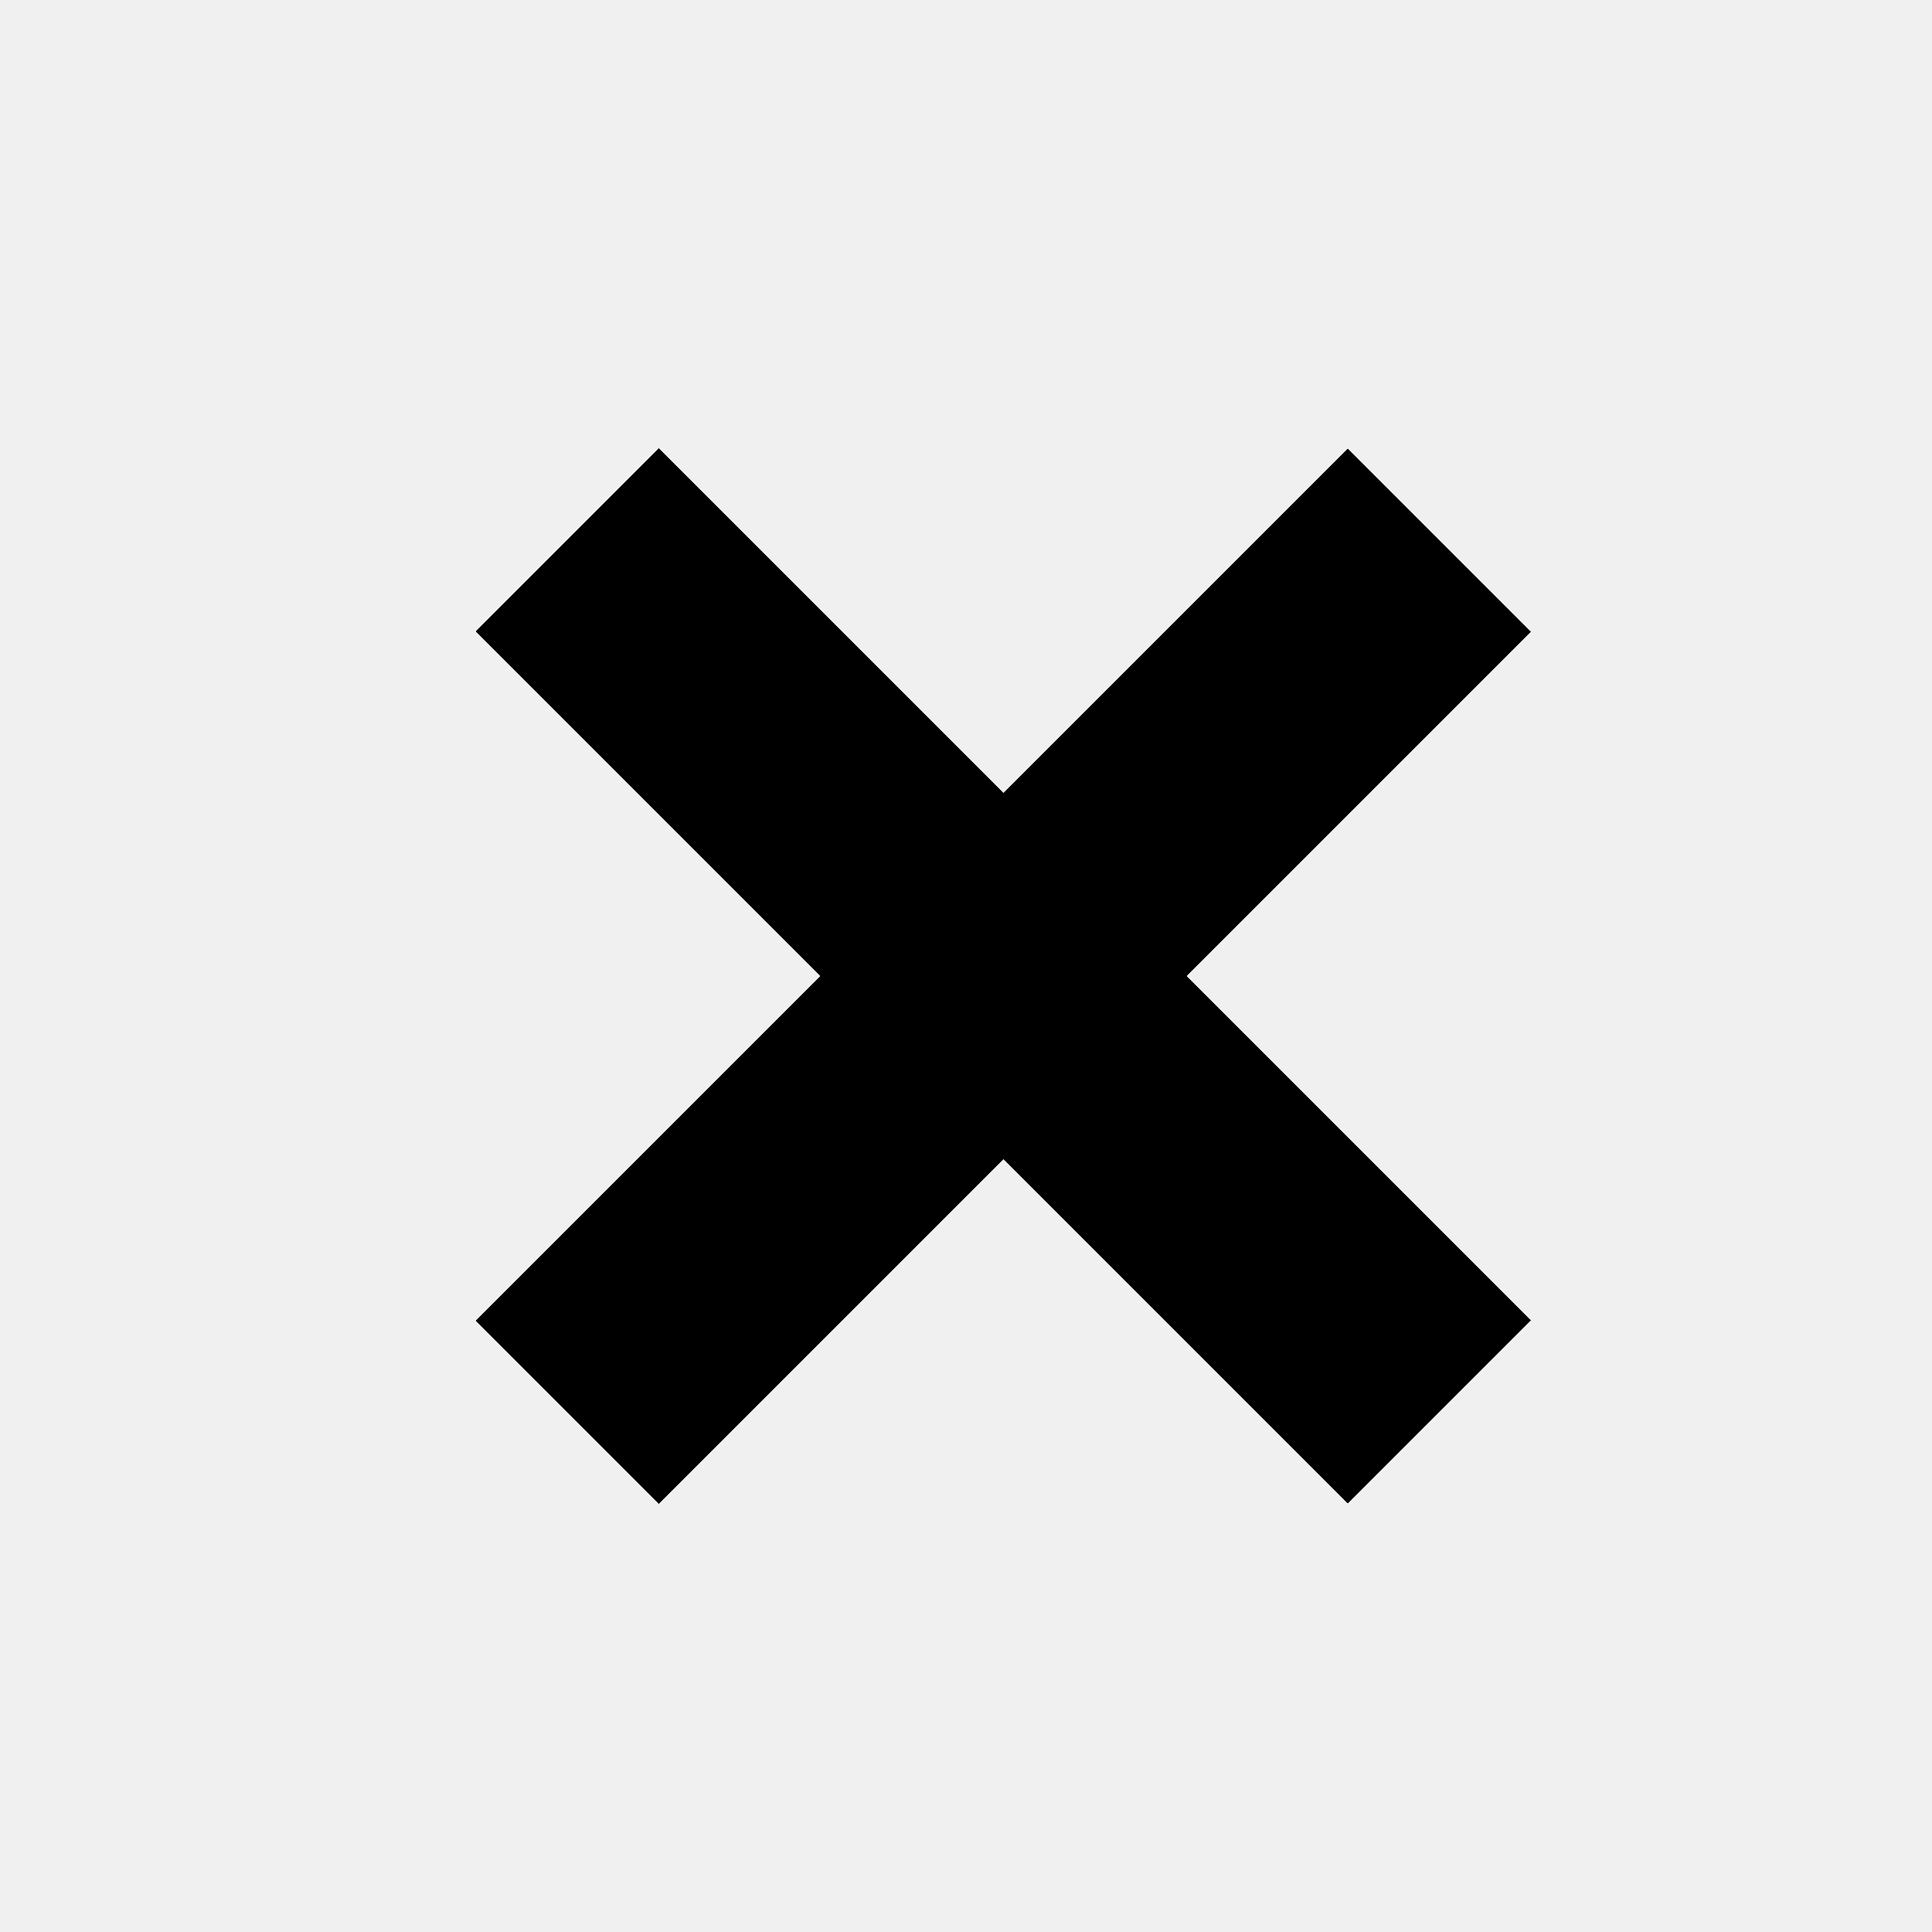
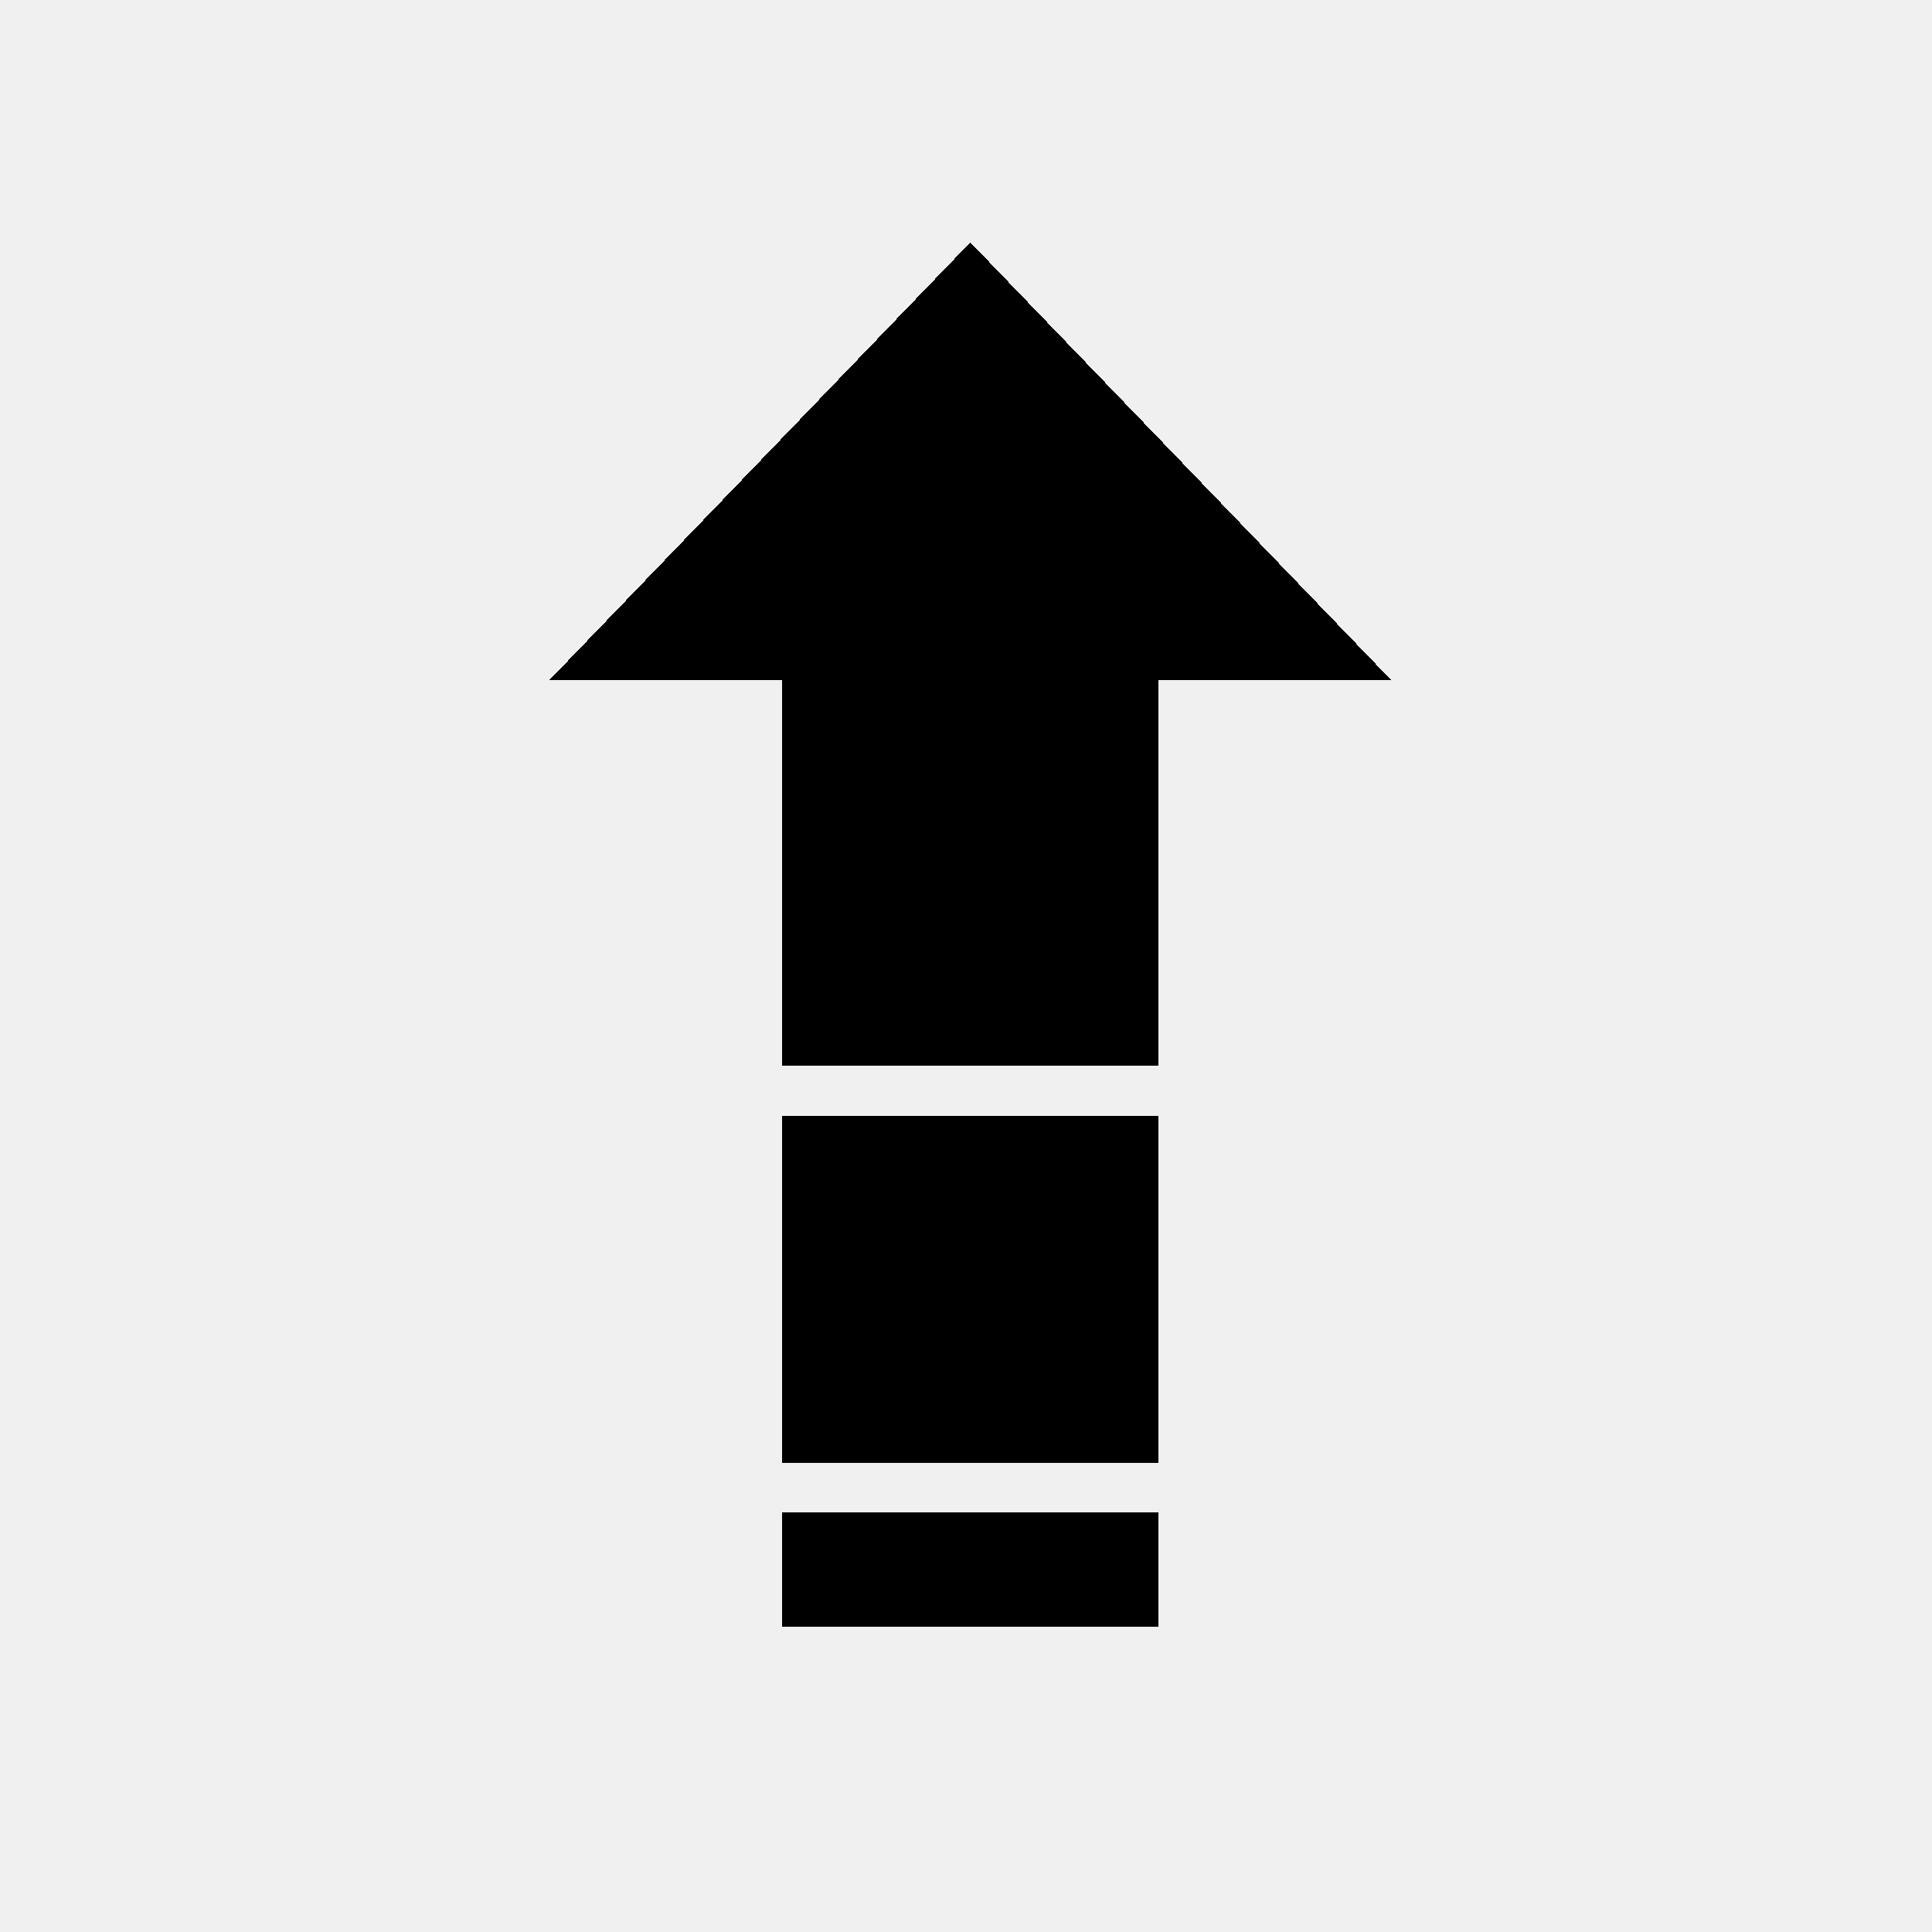
<svg xmlns="http://www.w3.org/2000/svg" width="60" height="60" viewBox="0 0 60 60" id="svg4786" version="1.1" shape-rendering="crispEdges">
  <defs id="defs4788" />
  <g id="layer1" transform="translate(0,-992.3622)" style="display:none">
    <path style="color:#000000;display:inline;overflow:visible;visibility:visible;opacity:1;fill:#000000;fill-opacity:1;fill-rule:nonzero;stroke:none;stroke-width:40;stroke-linecap:butt;stroke-linejoin:miter;stroke-miterlimit:4;stroke-dasharray:none;stroke-dashoffset:0;stroke-opacity:1;marker:none;enable-background:accumulate" d="m 41.701,1028.421 6.879,12.811 -12.539,-7.362 m -1.35,-1.402 -25.028,-26 5.661,-5.449 25.028,26" id="rect5334" />
  </g>
  <g id="layer2" style="display:none">
    <rect style="color:#000000;display:inline;overflow:visible;visibility:visible;opacity:1;fill:#000000;fill-opacity:1;fill-rule:nonzero;stroke:none;stroke-width:40;stroke-linecap:butt;stroke-linejoin:miter;stroke-miterlimit:4;stroke-dasharray:none;stroke-dashoffset:0;stroke-opacity:1;marker:none;enable-background:accumulate" id="rect5338" width="12.352" height="39.527" x="-5.339" y="22.244" ry="4.035" transform="matrix(0.7193445,-0.6946535,0.6946535,0.7193445,0,0)" />
    <rect style="color:#000000;display:inline;overflow:visible;visibility:visible;opacity:1;fill:#ffffff;fill-opacity:1;fill-rule:nonzero;stroke:none;stroke-width:40;stroke-linecap:butt;stroke-linejoin:miter;stroke-miterlimit:4;stroke-dasharray:none;stroke-dashoffset:0;stroke-opacity:1;marker:none;enable-background:accumulate" id="rect5340" width="24.046" height="2.635" x="-12.553" y="52.005" ry="0" transform="matrix(0.7193445,-0.6946535,0.6946535,0.7193445,0,0)" />
    <rect style="color:#000000;display:inline;overflow:visible;visibility:visible;opacity:1;fill:#ffffff;fill-opacity:1;fill-rule:nonzero;stroke:none;stroke-width:40;stroke-linecap:butt;stroke-linejoin:miter;stroke-miterlimit:4;stroke-dasharray:none;stroke-dashoffset:0;stroke-opacity:1;marker:none;enable-background:accumulate" id="rect5340-6" width="24.046" height="2.635" x="-12.635" y="24.797" ry="0" transform="matrix(0.7193445,-0.6946535,0.6946535,0.7193445,0,0)" />
  </g>
  <g id="layer3" style="display:none">
    <text xml:space="preserve" style="font-style:normal;font-variant:normal;font-weight:normal;font-stretch:normal;font-size:42.477px;line-height:125%;font-family:Arial;-inkscape-font-specification:Arial;letter-spacing:0px;word-spacing:0px;fill:#000000;fill-opacity:1;stroke:none;stroke-width:1px;stroke-linecap:butt;stroke-linejoin:miter;stroke-opacity:1" x="14.631" y="43.839" id="text5358">
      <tspan id="tspan5360" x="14.631" y="43.839">A</tspan>
    </text>
  </g>
  <g id="layer4" style="display:none">
    <rect style="color:#000000;display:inline;overflow:visible;visibility:visible;opacity:1;fill:#000000;fill-opacity:1;fill-rule:nonzero;stroke:none;stroke-width:40;stroke-linecap:butt;stroke-linejoin:miter;stroke-miterlimit:4;stroke-dasharray:none;stroke-dashoffset:0;stroke-opacity:1;marker:none;enable-background:accumulate" id="rect5365" width="34.777" height="21.872" x="12.299" y="19.378" ry="3.208" />
    <rect style="color:#000000;display:inline;overflow:visible;visibility:visible;opacity:1;fill:#000000;fill-opacity:1;fill-rule:nonzero;stroke:none;stroke-width:40;stroke-linecap:butt;stroke-linejoin:miter;stroke-miterlimit:4;stroke-dasharray:none;stroke-dashoffset:0;stroke-opacity:1;marker:none;enable-background:accumulate" id="rect5367" width="9.843" height="4.958" x="17.403" y="16.607" ry="2.333" />
    <circle style="color:#000000;display:inline;overflow:visible;visibility:visible;opacity:1;fill:#ffffff;fill-opacity:1;fill-rule:nonzero;stroke:none;stroke-width:40;stroke-linecap:butt;stroke-linejoin:miter;stroke-miterlimit:4;stroke-dasharray:none;stroke-dashoffset:0;stroke-opacity:1;marker:none;enable-background:accumulate" id="path5369" cx="30.052" cy="30.496" r="5.723" />
  </g>
  <g id="layer5" style="display:none">
    <text xml:space="preserve" style="font-style:normal;font-variant:normal;font-weight:normal;font-stretch:normal;font-size:46.492px;line-height:125%;font-family:Arial;-inkscape-font-specification:Arial;letter-spacing:0px;word-spacing:0px;fill:#000000;fill-opacity:1;stroke:none;stroke-width:1px;stroke-linecap:butt;stroke-linejoin:miter;stroke-opacity:1" x="12.586" y="42.775" id="text5436">
      <tspan id="tspan5440" x="12.586" y="42.775">π</tspan>
    </text>
  </g>
  <g id="layer6" style="display:none">
    <rect style="color:#000000;display:inline;overflow:visible;visibility:visible;opacity:1;fill:#007fee;fill-opacity:1;fill-rule:nonzero;stroke:none;stroke-width:40;stroke-linecap:butt;stroke-linejoin:miter;stroke-miterlimit:4;stroke-dasharray:none;stroke-dashoffset:0;stroke-opacity:1;marker:none;enable-background:accumulate" id="rect5443" width="43.482" height="43.482" x="8.125" y="8.482" />
  </g>
  <g style="display:none" id="g5446">
    <rect y="8.482" x="8.125" height="43.482" width="43.482" id="rect5448" style="color:#000000;display:inline;overflow:visible;visibility:visible;opacity:1;fill:#ee7f00;fill-opacity:1;fill-rule:nonzero;stroke:none;stroke-width:40;stroke-linecap:butt;stroke-linejoin:miter;stroke-miterlimit:4;stroke-dasharray:none;stroke-dashoffset:0;stroke-opacity:1;marker:none;enable-background:accumulate" />
  </g>
  <g id="g5450" style="display:none">
    <rect style="color:#000000;display:inline;overflow:visible;visibility:visible;opacity:1;fill:#2a2a2a;fill-opacity:1;fill-rule:nonzero;stroke:none;stroke-width:40;stroke-linecap:butt;stroke-linejoin:miter;stroke-miterlimit:4;stroke-dasharray:none;stroke-dashoffset:0;stroke-opacity:1;marker:none;enable-background:accumulate" id="rect5452" width="43.482" height="43.482" x="8.125" y="8.482" />
  </g>
  <g id="layer8" style="display:none">
    <path style="color:#000000;display:inline;overflow:visible;visibility:visible;opacity:1;fill:#000000;fill-opacity:1;fill-rule:nonzero;stroke:none;stroke-width:2;stroke-linecap:butt;stroke-linejoin:miter;stroke-miterlimit:4;stroke-dasharray:4, 4;stroke-dashoffset:0;stroke-opacity:1;marker:none;enable-background:accumulate" id="path4186" d="m 17.411,36.34 -6.341,-10.983 12.682,0 z" transform="matrix(0.6981459,0.3158046,-0.3736834,0.826098,15.59588,-8.224136)" />
    <path style="color:#000000;display:inline;overflow:visible;visibility:visible;opacity:1;fill:none;fill-opacity:1;fill-rule:nonzero;stroke:#000000;stroke-width:3.627;stroke-linecap:butt;stroke-linejoin:miter;stroke-miterlimit:4;stroke-dasharray:none;stroke-dashoffset:0;stroke-opacity:1;marker:none;enable-background:accumulate" id="path4190" d="M 23.225,12.764 A 14.774,14.774 0 0 1 34.937,0.138 14.774,14.774 0 0 1 50.652,7.184 14.774,14.774 0 0 1 49.016,24.328 14.774,14.774 0 0 1 32.253,28.275" transform="matrix(0.9111193,0.4121426,-0.4121426,0.9111193,0,0)" />
  </g>
  <g id="layer9" style="display:none">
    <path style="fill:#000000;fill-opacity:1;fill-rule:evenodd;stroke:none;stroke-width:1px;stroke-linecap:butt;stroke-linejoin:miter;stroke-opacity:1" d="m 11.737,36.59 3.512,-5.227 11.107,5.472 16.824,-25.317 5.798,3.43 -19.846,31.034 z" id="path6116" />
  </g>
-   <g id="layer10" style="display:inline">
+   <g id="layer10" style="display:none">
    <rect style="color:#000000;display:inline;overflow:visible;visibility:visible;opacity:1;fill:#000000;fill-opacity:1;fill-rule:nonzero;stroke:none;stroke-width:40;stroke-linecap:butt;stroke-linejoin:miter;stroke-miterlimit:4;stroke-dasharray:none;stroke-dashoffset:0;stroke-opacity:1;marker:none;enable-background:accumulate" id="rect6119" width="8.036" height="38.304" x="39.45" y="-19.752" transform="matrix(0.7071068,0.7071068,-0.7071068,0.7071068,0,0)" />
    <rect y="24.316" x="-3.418" height="38.304" width="8.036" id="rect6121" style="color:#000000;display:inline;overflow:visible;visibility:visible;opacity:1;fill:#000000;fill-opacity:1;fill-rule:nonzero;stroke:none;stroke-width:40;stroke-linecap:butt;stroke-linejoin:miter;stroke-miterlimit:4;stroke-dasharray:none;stroke-dashoffset:0;stroke-opacity:1;marker:none;enable-background:accumulate" transform="matrix(0.7071068,-0.7071068,0.7071068,0.7071068,0,0)" />
  </g>
+   <g id="layer7" style="display:inline">
+     <path style="color:#000000;display:inline;overflow:visible;visibility:visible;opacity:1;fill:#000000;fill-opacity:1;fill-rule:nonzero;stroke:none;stroke-width:40;stroke-linecap:butt;stroke-linejoin:miter;stroke-miterlimit:4;stroke-dasharray:none;stroke-dashoffset:0;stroke-opacity:1;marker:none;enable-background:accumulate" d="m 30.134,7.526 13.08,13.604 -26.161,0 z" id="rect4171" />
+     <rect y="17.507" x="24.298" height="15.592" width="11.672" id="rect4173" style="color:#000000;display:inline;overflow:visible;visibility:visible;opacity:1;fill:#000000;fill-opacity:1;fill-rule:nonzero;stroke:none;stroke-width:40;stroke-linecap:butt;stroke-linejoin:miter;stroke-miterlimit:4;stroke-dasharray:none;stroke-dashoffset:0;stroke-opacity:1;marker:none;enable-background:accumulate" />
+     <rect style="color:#000000;display:inline;overflow:visible;visibility:visible;opacity:1;fill:#000000;fill-opacity:1;fill-rule:nonzero;stroke:none;stroke-width:40;stroke-linecap:butt;stroke-linejoin:miter;stroke-miterlimit:4;stroke-dasharray:none;stroke-dashoffset:0;stroke-opacity:1;marker:none;enable-background:accumulate" id="rect4196" width="11.672" height="3.538" x="24.298" y="46.971" />
+     <rect style="color:#000000;display:inline;overflow:visible;visibility:visible;opacity:1;fill:#000000;fill-opacity:1;fill-rule:nonzero;stroke:none;stroke-width:40;stroke-linecap:butt;stroke-linejoin:miter;stroke-miterlimit:4;stroke-dasharray:none;stroke-dashoffset:0;stroke-opacity:1;marker:none;enable-background:accumulate" id="rect4198" width="11.672" height="10.771" x="24.298" y="34.65" />
+   </g>
+   <g id="layer11" style="display:none">
+     <path style="color:#000000;display:inline;overflow:visible;visibility:visible;opacity:1;fill:none;fill-opacity:1;fill-rule:nonzero;stroke:#000000;stroke-width:3.034;stroke-linecap:round;stroke-linejoin:miter;stroke-miterlimit:4;stroke-dasharray:none;stroke-dashoffset:0;stroke-opacity:1;marker:none;enable-background:accumulate" d="m 32.343,38.667 -4.977,6.147 c -2.367,2.923 -6.625,3.37 -9.547,1.004 -2.923,-2.367 -3.37,-6.625 -1.004,-9.547 l 7.159,-8.841 c 2.367,-2.923 6.625,-3.37 9.547,-1.004" id="rect4189" />
+     <path id="path4194" d="m 28.014,19.725 4.977,-6.147 c 2.367,-2.923 6.625,-3.37 9.547,-1.004 2.923,2.367 3.37,6.625 1.004,9.547 l -7.159,8.841 c -2.367,2.923 -6.625,3.37 -9.547,1.004" style="color:#000000;display:inline;overflow:visible;visibility:visible;opacity:1;fill:none;fill-opacity:1;fill-rule:nonzero;stroke:#000000;stroke-width:3.034;stroke-linecap:round;stroke-linejoin:miter;stroke-miterlimit:4;stroke-dasharray:none;stroke-dashoffset:0;stroke-opacity:1;marker:none;enable-background:accumulate" />
+   </g>
</svg>
